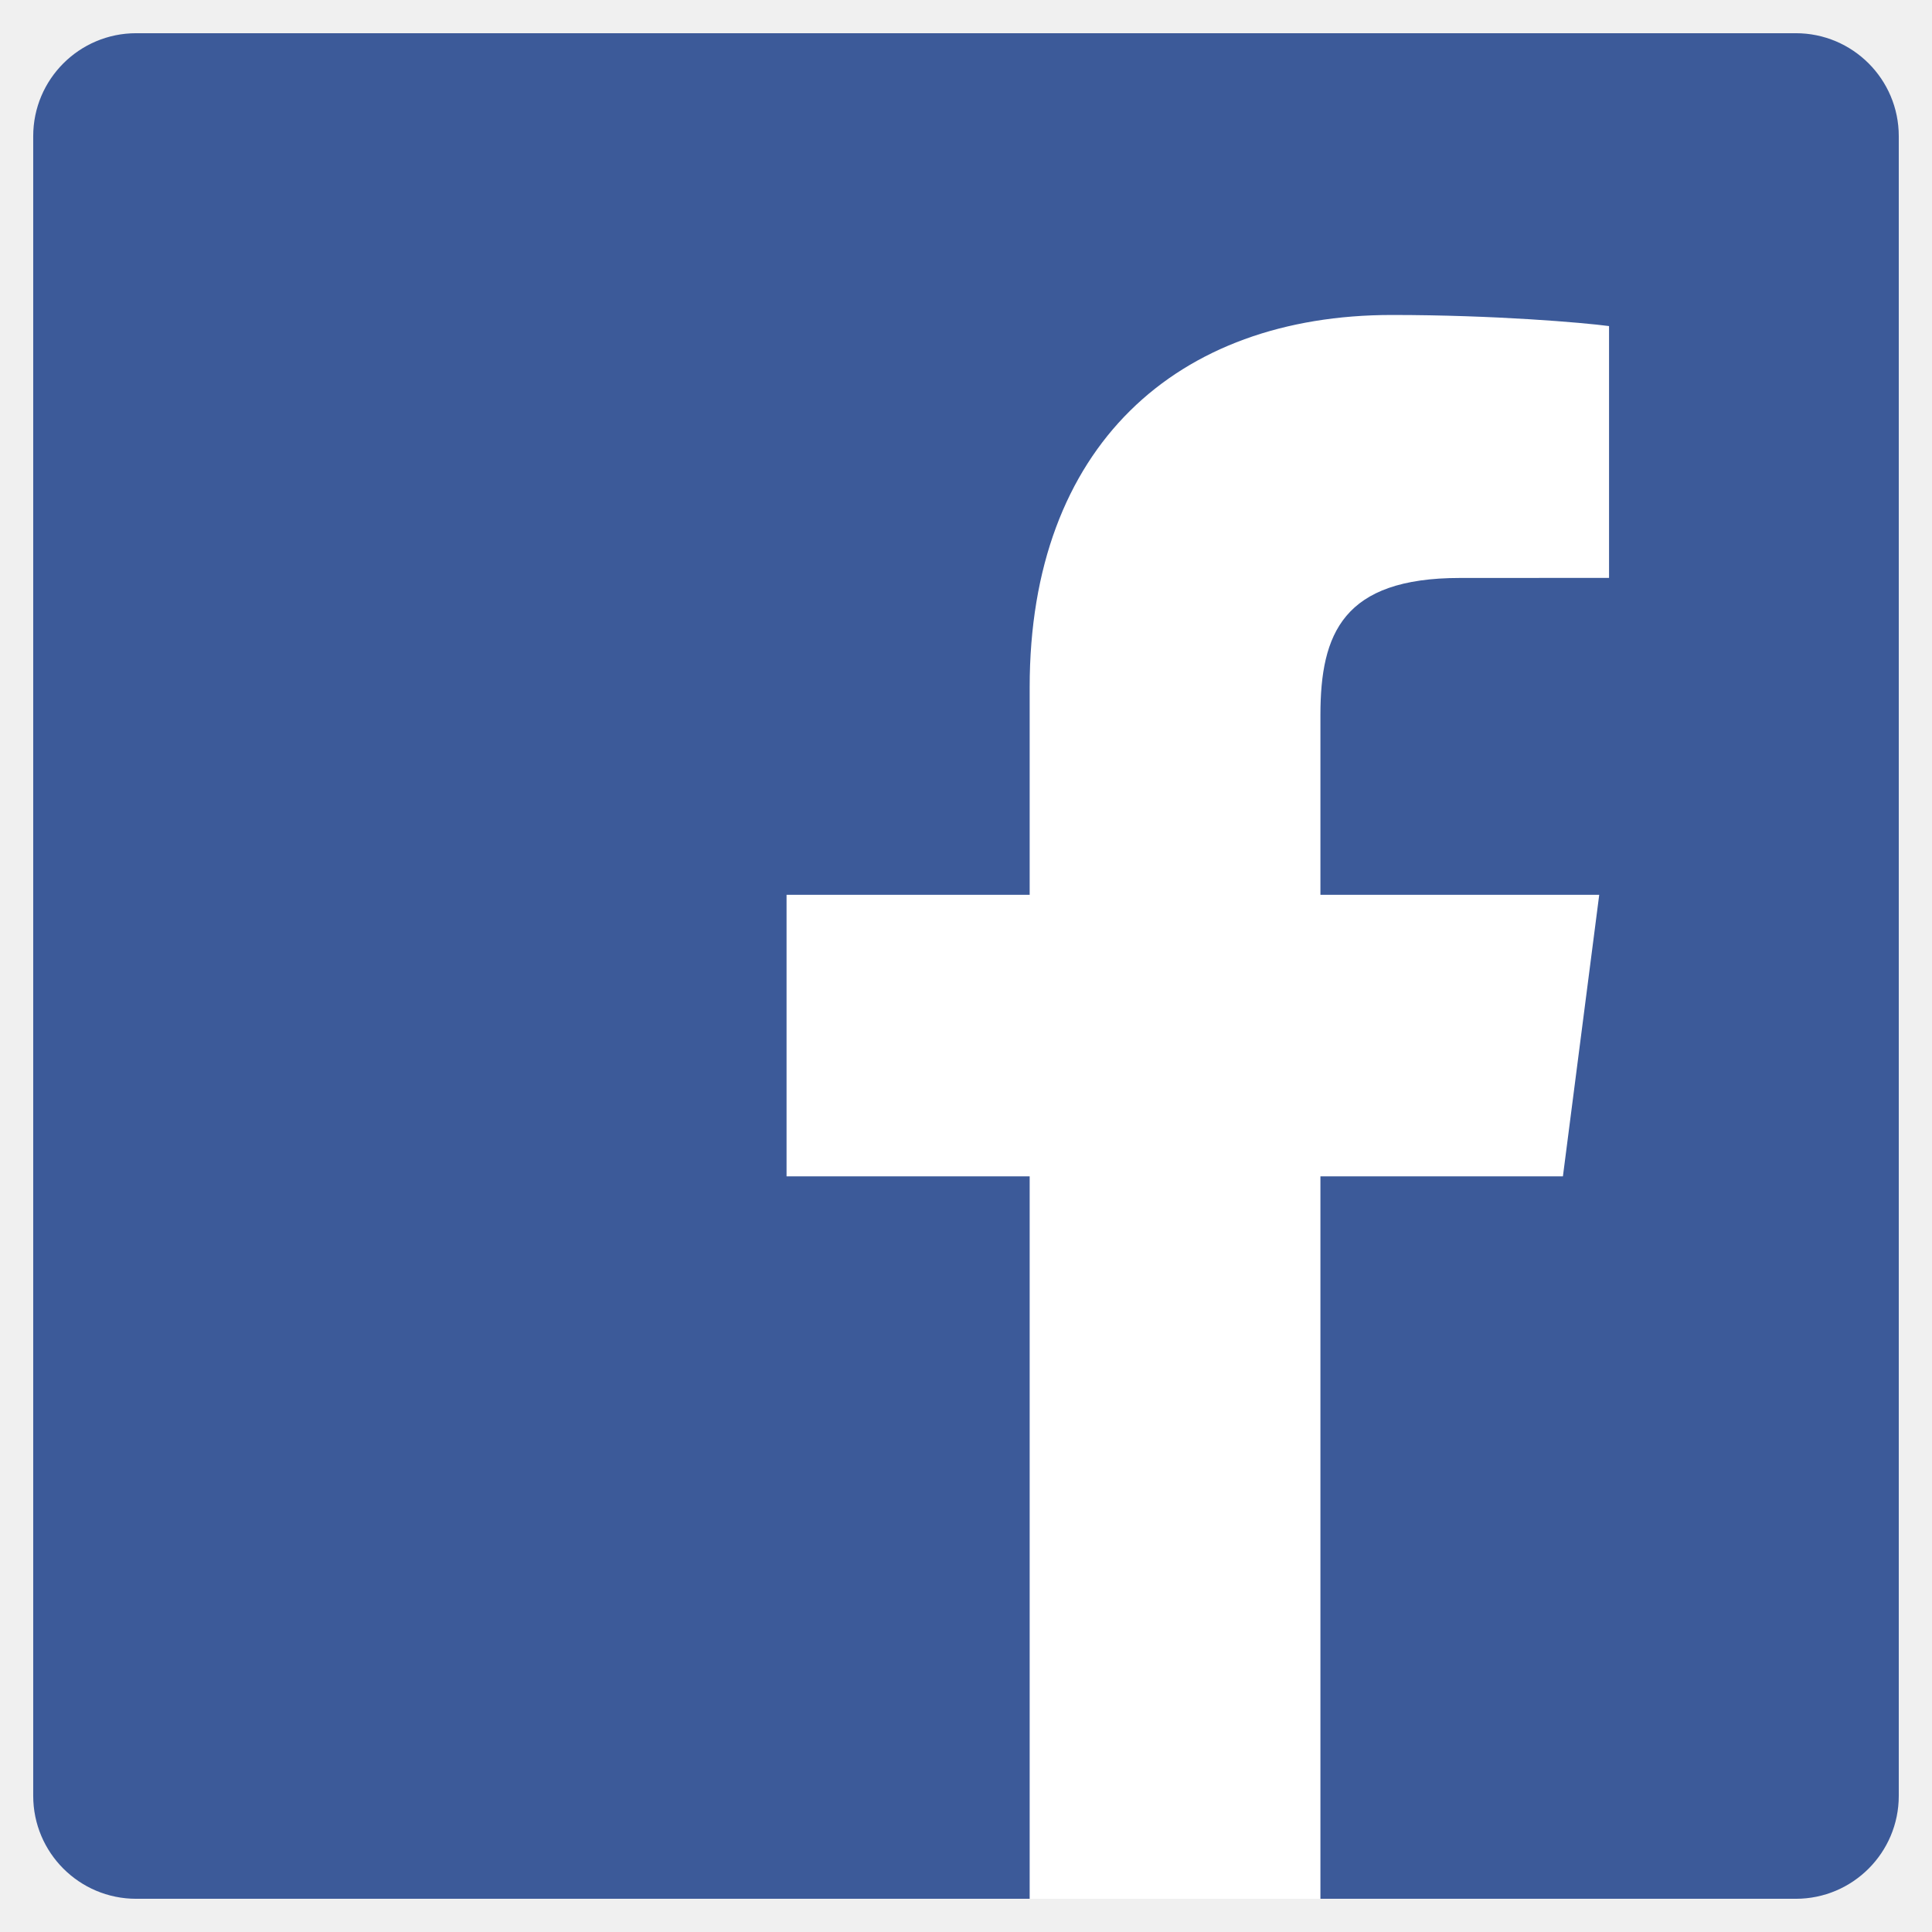
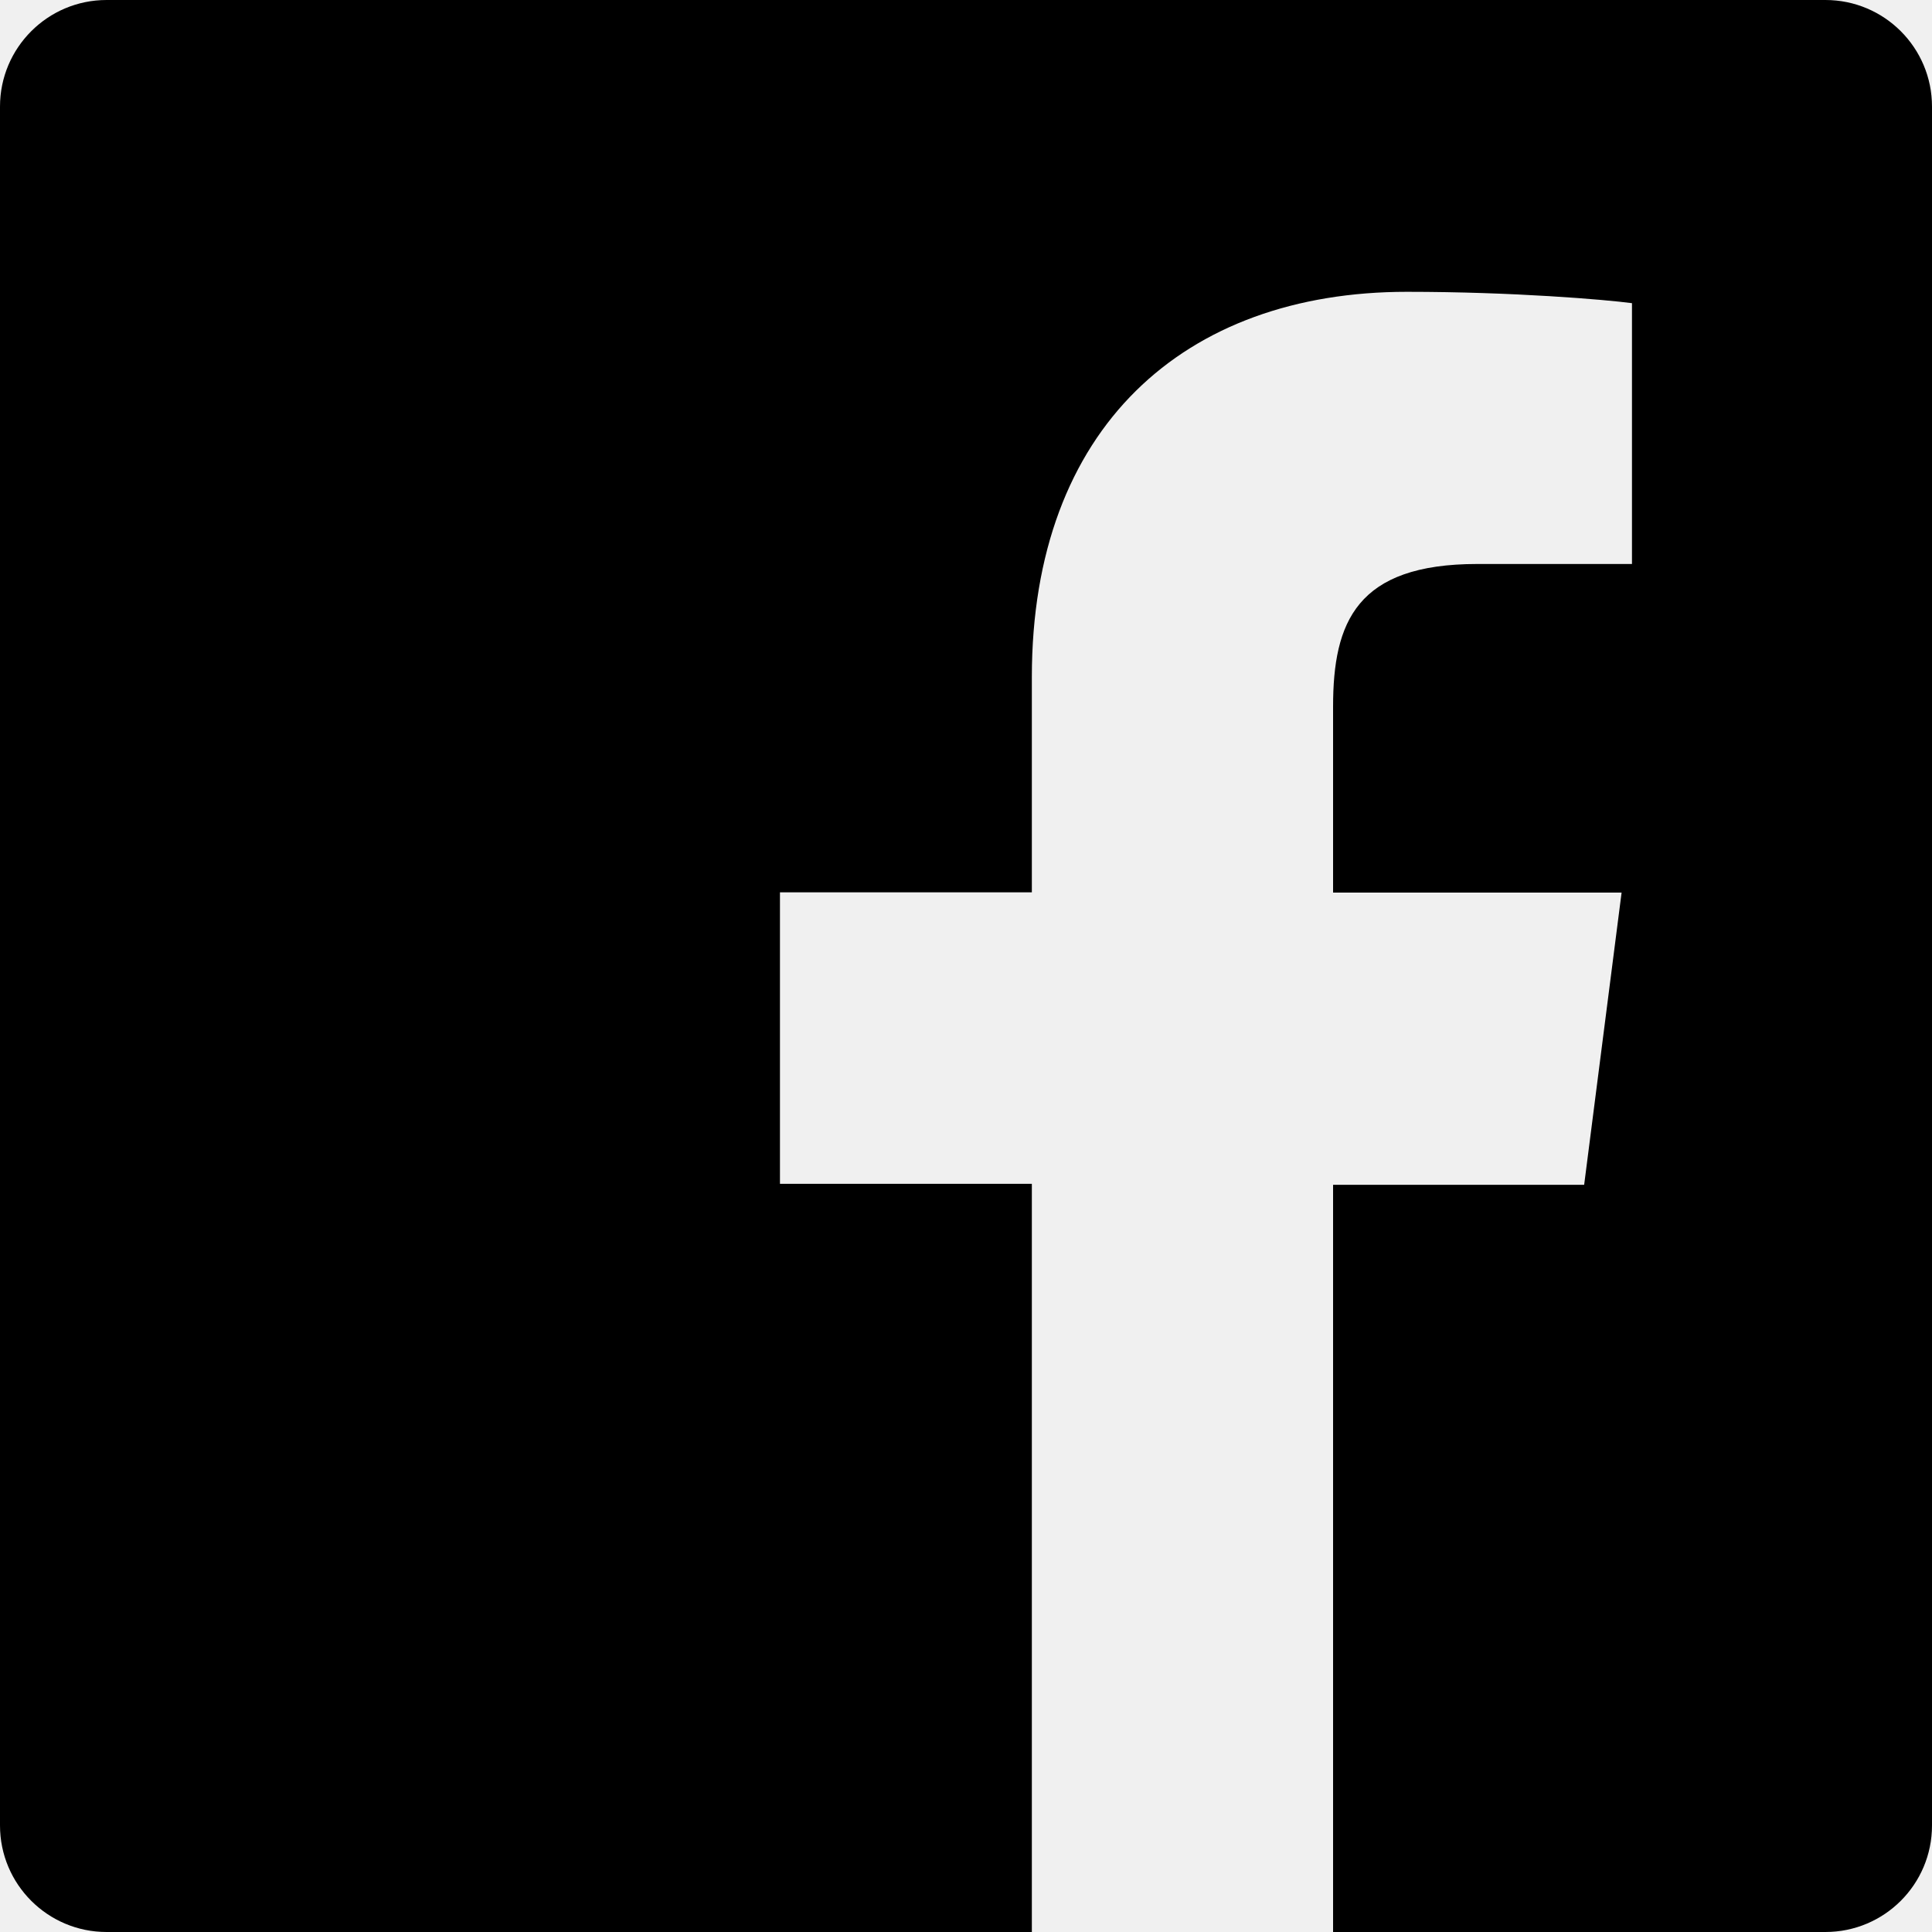
- <svg xmlns="http://www.w3.org/2000/svg" version="1.1" id="Layer_1" x="0px" y="0px" width="266.893px" height="266.895px" viewBox="0 0 266.893 266.895" enable-background="new 0 0 266.893 266.895" xml:space="preserve">
-   <path id="Blue_1_" fill="#3C5A99" d="M248.082,262.307c7.854,0,14.223-6.369,14.223-14.225V18.812     c0-7.857-6.368-14.224-14.223-14.224H18.812c-7.857,0-14.224,6.367-14.224,14.224v229.27c0,7.855,6.366,14.225,14.224,14.225     H248.082z" />
-   <path id="f" fill="#FFFFFF" d="M182.409,262.307v-99.803h33.499l5.016-38.895h-38.515V98.777c0-11.261,3.127-18.935,19.275-18.935     l20.596-0.009V45.045c-3.562-0.474-15.788-1.533-30.012-1.533c-29.695,0-50.025,18.126-50.025,51.413v28.684h-33.585v38.895h33.585     v99.803H182.409z" />
+ <svg xmlns="http://www.w3.org/2000/svg" aria-labelledby="simpleicons-facebook-icon" role="img" viewBox="0 0 24 24">
+   <path d="M22.676 0H1.324C.593 0 0 .593 0 1.324v21.352C0 23.408.593 24 1.324 24h11.494v-9.294H9.689v-3.621h3.129V8.41c0-3.099 1.894-4.785 4.659-4.785 1.325 0 2.464.097 2.796.141v3.24h-1.921c-1.5 0-1.792.721-1.792 1.771v2.311h3.584l-.465 3.63H16.56V24h6.115c.733 0 1.325-.592 1.325-1.324V1.324C24 .593 23.408 0 22.676 0" />
</svg>
